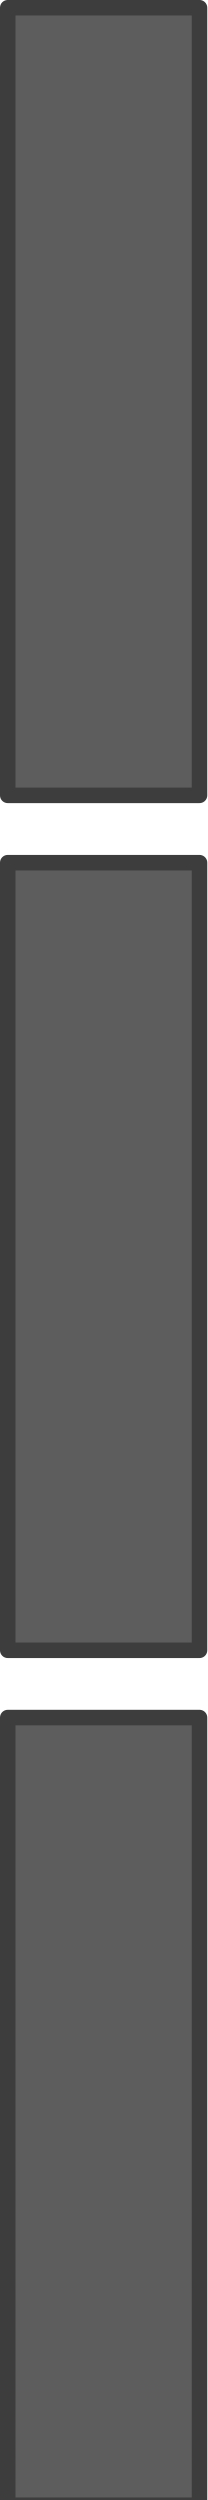
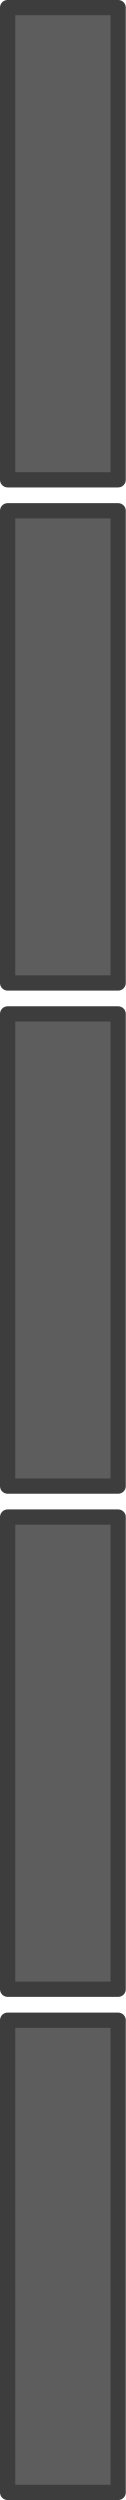
- <svg xmlns="http://www.w3.org/2000/svg" width="16" height="193" viewBox="0 0 4.233 51.065" version="1.1" id="svg28327">
+ <svg xmlns="http://www.w3.org/2000/svg" width="16" height="318" viewBox="0 0 4.233 84.137" version="1.1" id="svg28327">
  <defs id="defs28324" />
  <g id="layer1">
-     <rect style="fill:#5d5d5d;stroke:#3d3d3d;stroke-width:0.317;stroke-linejoin:round;stroke-dasharray:none" id="rect24087" width="3.917" height="16.088" x="0.158" y="0.158" />
-     <rect style="fill:#5d5d5d;stroke:#3d3d3d;stroke-width:0.317;stroke-linejoin:round;stroke-dasharray:none" id="rect24087-3" width="3.917" height="16.088" x="0.158" y="17.621" />
-     <rect style="fill:#5d5d5d;stroke:#3d3d3d;stroke-width:0.317;stroke-linejoin:round;stroke-dasharray:none" id="rect24087-3-6" width="3.917" height="16.088" x="0.158" y="35.083" />
+     <rect style="fill:#5d5d5d;stroke:#3d3d3d;stroke-width:0.513;stroke-linejoin:round;stroke-dasharray:none" id="rect24087" width="3.721" height="15.892" x="0.256" y="0.256" />
+     <rect style="fill:#5d5d5d;stroke:#3d3d3d;stroke-width:0.513;stroke-linejoin:round;stroke-dasharray:none" id="rect24087-3" width="3.721" height="15.892" x="0.256" y="17.19" />
+     <rect style="fill:#5d5d5d;stroke:#3d3d3d;stroke-width:0.513;stroke-linejoin:round;stroke-dasharray:none" id="rect24087-3-6" width="3.721" height="15.892" x="0.256" y="34.123" />
+     <rect style="fill:#5d5d5d;stroke:#3d3d3d;stroke-width:0.513;stroke-linejoin:round;stroke-dasharray:none" id="rect24087-3-6-7" width="3.721" height="15.892" x="0.256" y="51.056" />
+     <rect style="fill:#5d5d5d;stroke:#3d3d3d;stroke-width:0.513;stroke-linejoin:round;stroke-dasharray:none" id="rect24087-3-6-7-5" width="3.721" height="15.892" x="0.256" y="67.99" />
  </g>
</svg>
